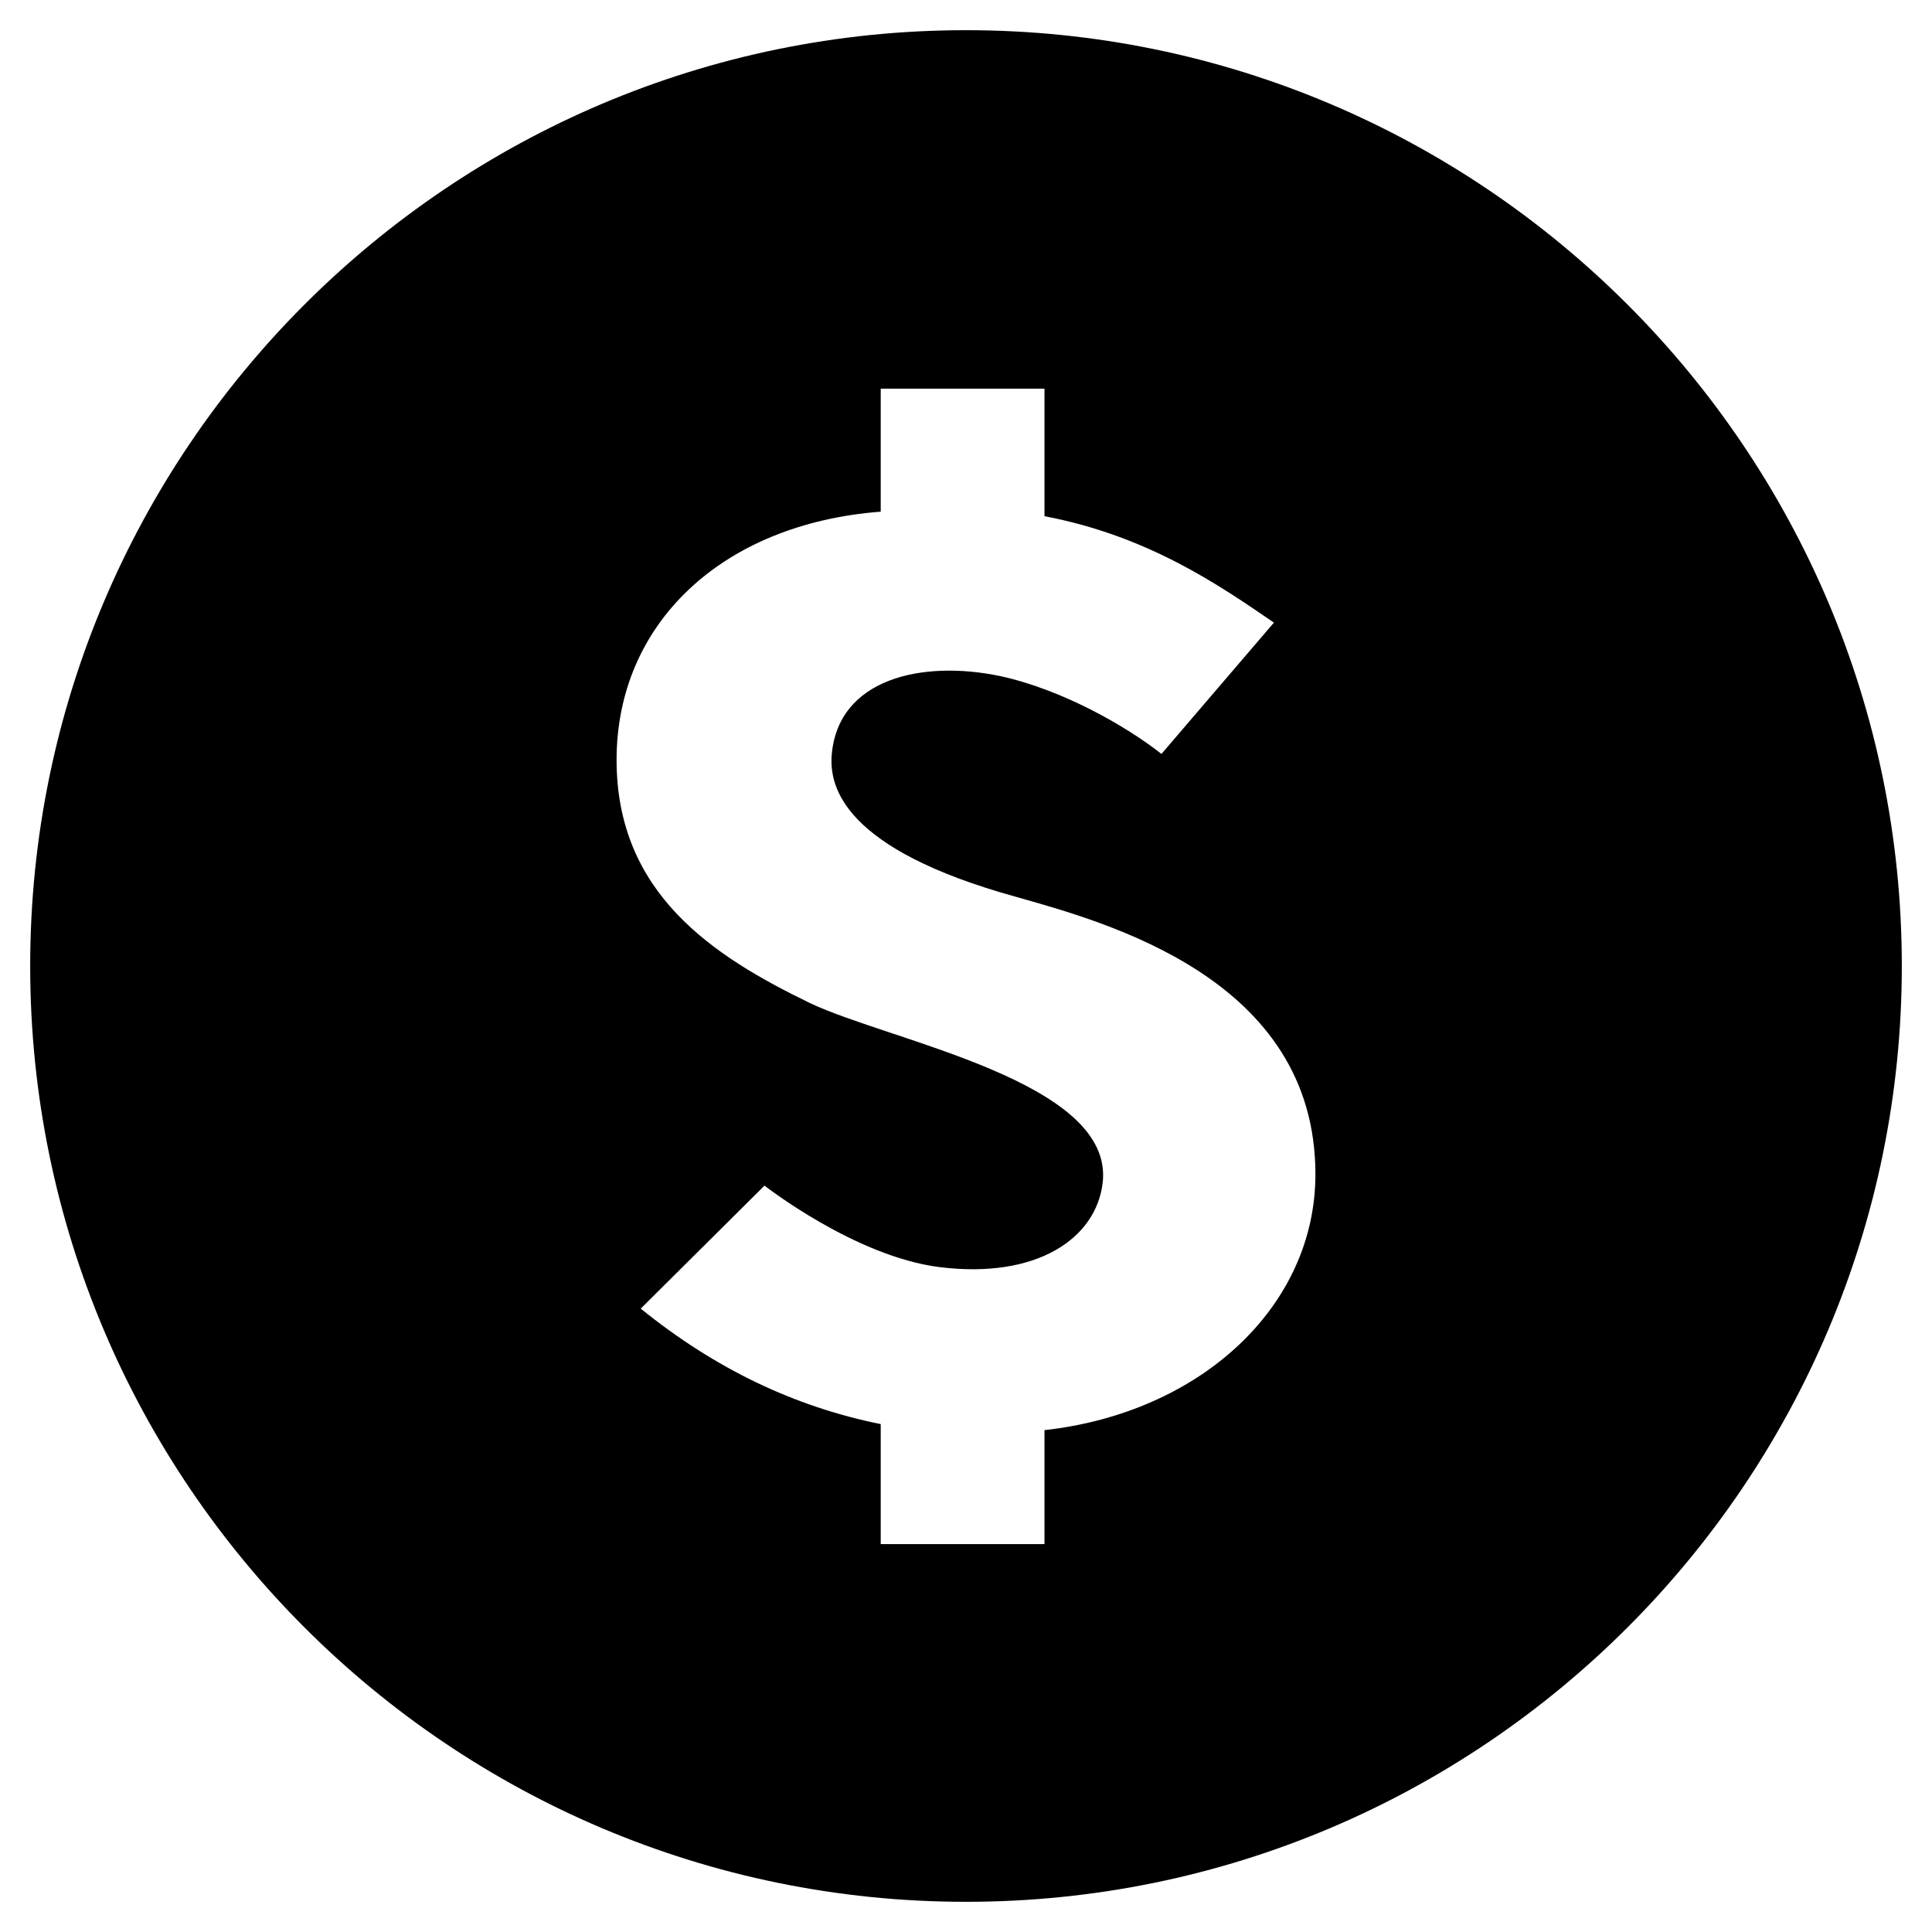
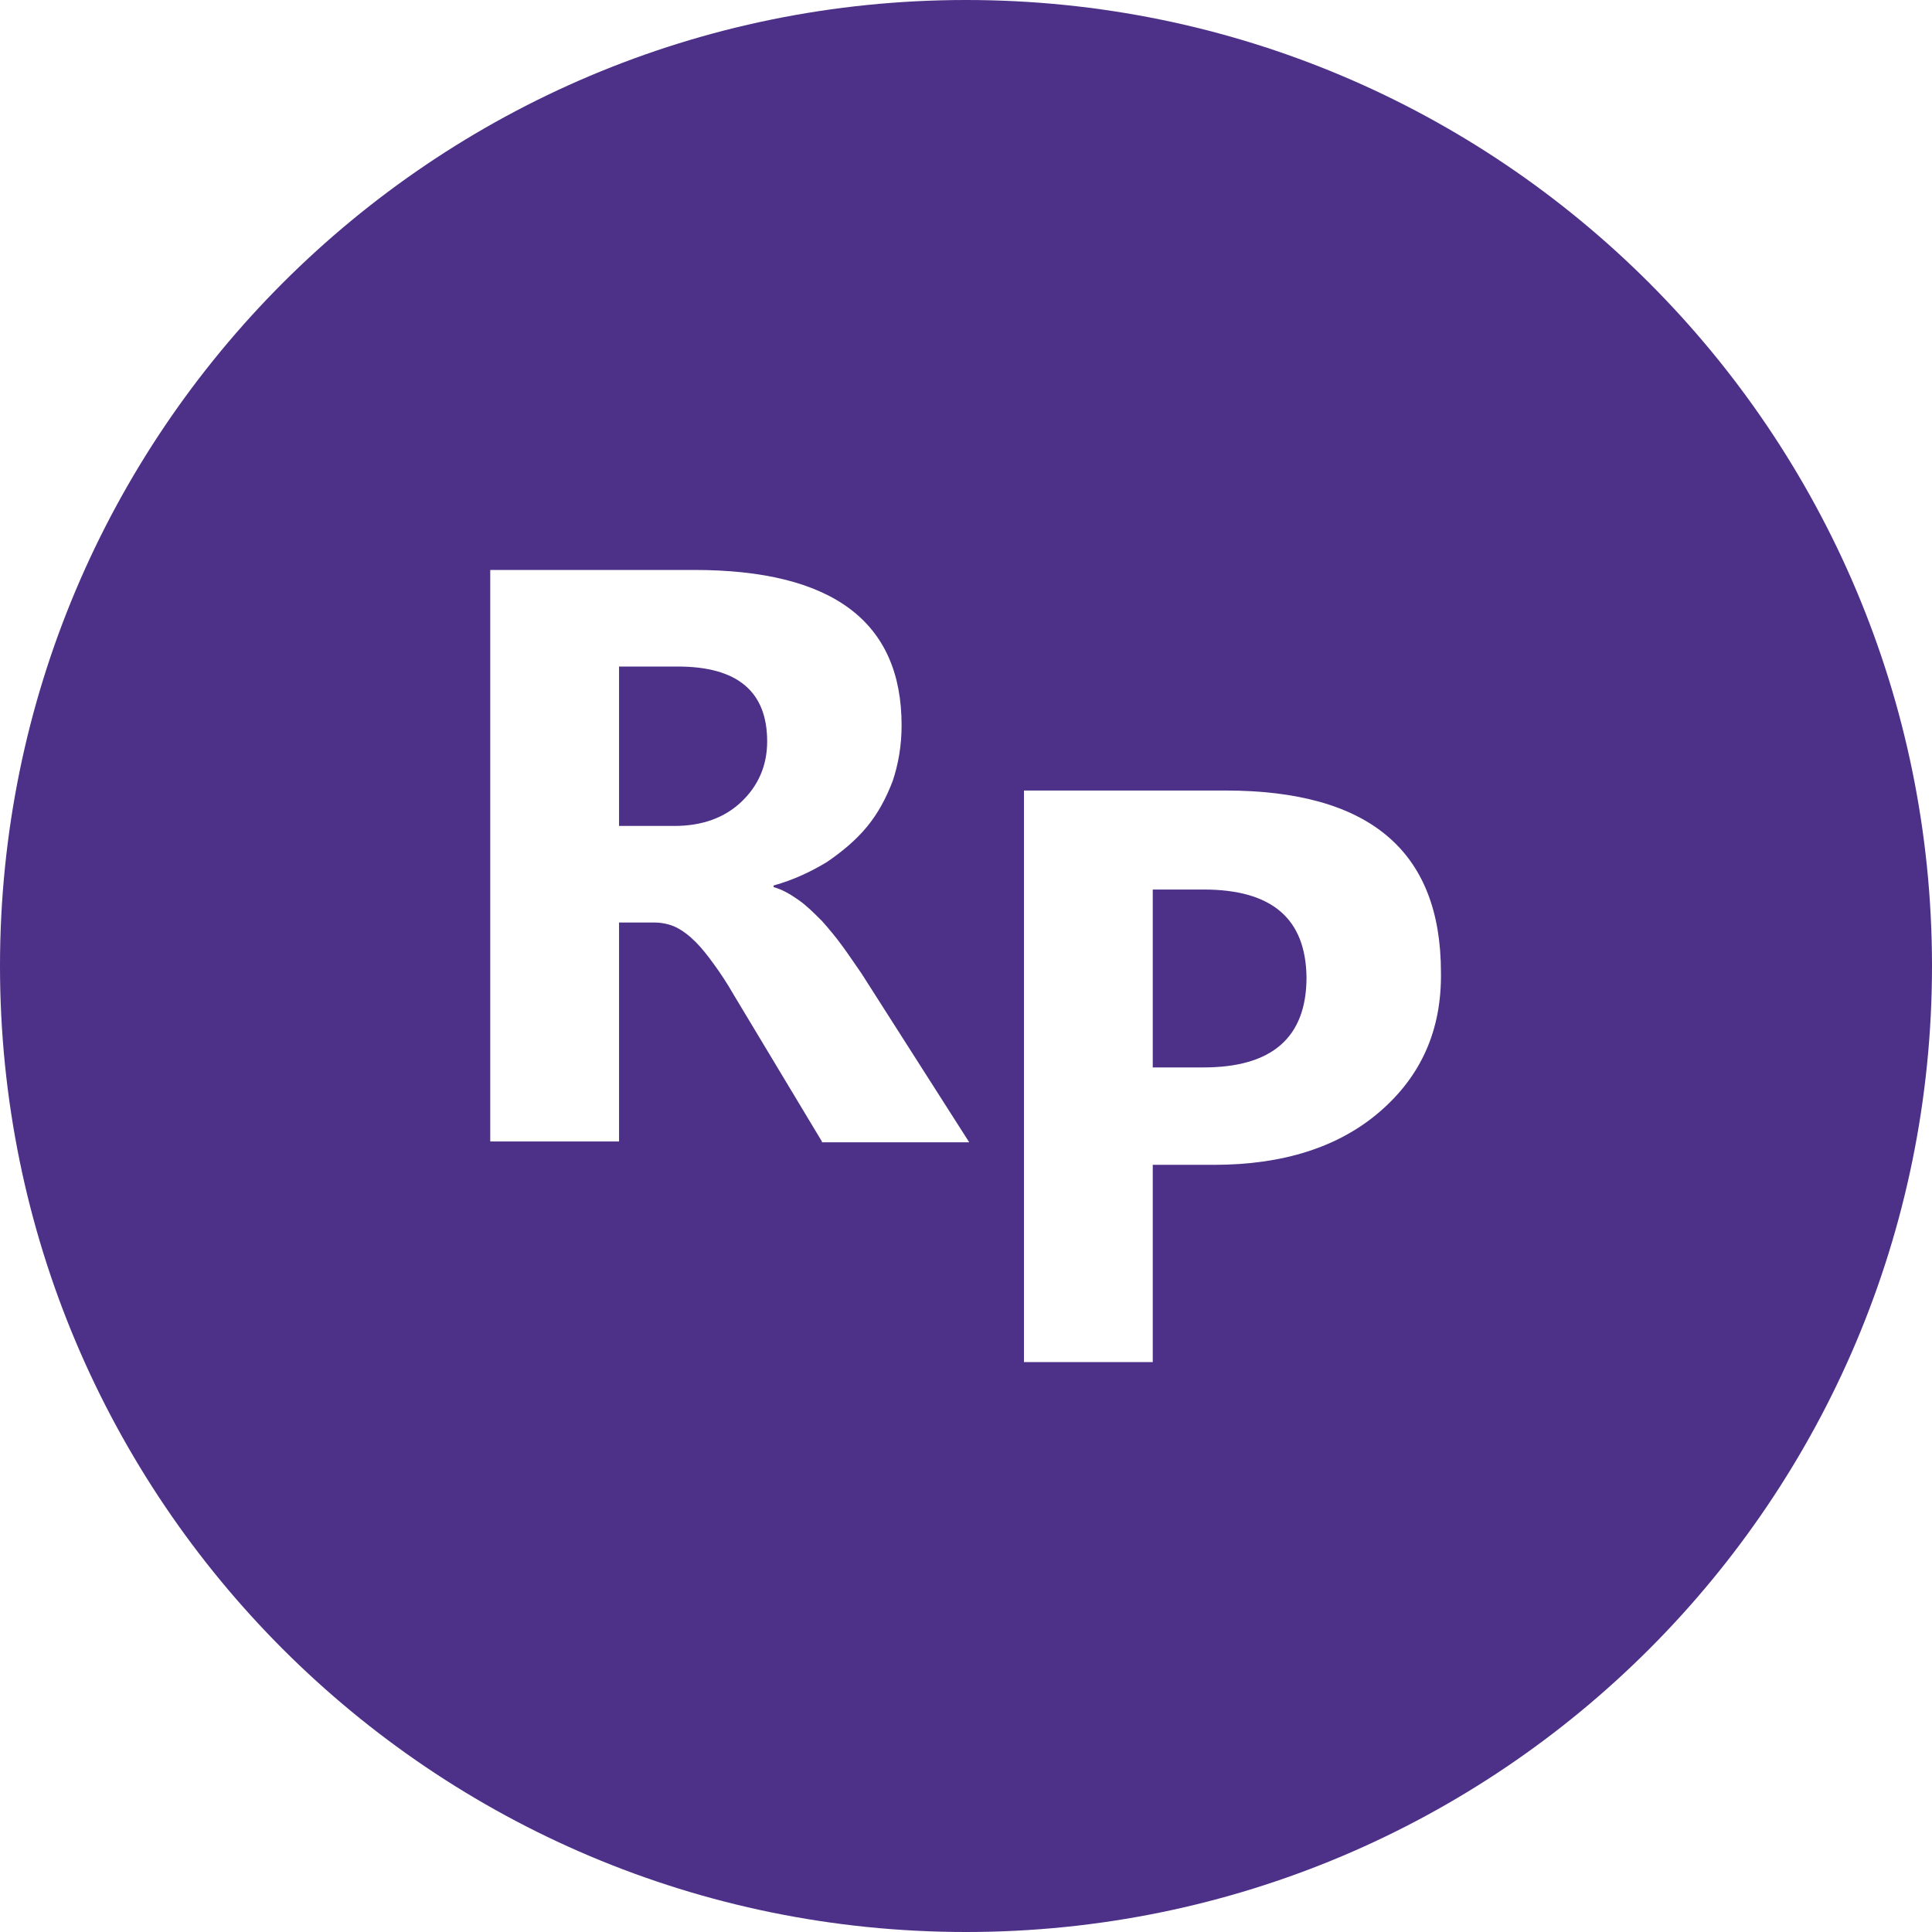
- <svg xmlns="http://www.w3.org/2000/svg" fill="#000000" height="800px" width="800px" version="1.2" baseProfile="tiny" id="Layer_1" viewBox="0 0 256 256" xml:space="preserve">
-   <path d="M252,128c0,68.4-55.6,124-124,124S4,196.4,4,128S59.6,4,128,4S252,59.6,252,128z M174.3,155.6c0-26-27.8-33.4-39.8-36.8  c-22.7-6.3-24.6-14.5-24.3-18.7c0.8-10.2,12-12.7,22.4-10.5c8.2,1.8,16.6,6.6,21.3,10.3l14.9-17.4c-7.3-5-16.7-11.5-30.4-14.1V51.5  h-21.7v16.3c-21,1.6-35,14.8-35,32.9c0,17.7,12.8,26,25.6,32.2c10.7,5.1,40.5,10.4,38.8,23.9c-0.9,7.3-8.7,12.7-21.6,11.1  c-11.2-1.4-23.2-10.8-23.2-10.8l-16.4,16.3c9.9,8,20.4,13,31.8,15.3v15.9h21.7v-15.1C159.1,187.2,174.3,173.1,174.3,155.6z" />
+ <svg xmlns="http://www.w3.org/2000/svg" version="1.1" id="Layer_1" x="0px" y="0px" viewBox="0 0 24 24" enable-background="new 0 0 24 24" xml:space="preserve">
+   <g>
+     <path fill="#4D3087" d="M14.95,11.05h-0.63v2.21h0.63c0.85,0,1.28-0.37,1.28-1.12C16.22,11.41,15.8,11.05,14.95,11.05z" />
+     <path fill="#4D3087" d="M8.42,8.28H7.69v1.98h0.69c0.34,0,0.62-0.1,0.83-0.3c0.21-0.2,0.32-0.45,0.32-0.75   C9.53,8.59,9.16,8.28,8.42,8.28z" />
+     <path fill="#4D3087" d="M12,0C5.37,0,0,5.37,0,12c0,6.63,5.37,12,12,12s12-5.37,12-12C24,5.37,18.63,0,12,0z M10.21,14.18   l-1.1-1.83c-0.08-0.14-0.16-0.26-0.24-0.37c-0.08-0.11-0.15-0.2-0.23-0.28s-0.16-0.14-0.24-0.18c-0.08-0.04-0.18-0.06-0.27-0.06   H7.69v2.72h-1.6v-7.1h2.53c1.72,0,2.58,0.64,2.58,1.93c0,0.25-0.04,0.48-0.11,0.69c-0.08,0.21-0.18,0.4-0.32,0.57   c-0.14,0.17-0.31,0.31-0.5,0.44c-0.2,0.12-0.41,0.22-0.66,0.29v0.02c0.11,0.03,0.21,0.09,0.31,0.16c0.1,0.07,0.19,0.16,0.29,0.26   c0.09,0.1,0.18,0.21,0.26,0.32c0.08,0.11,0.16,0.23,0.23,0.33l1.34,2.1H10.21z M17.14,13.81c-0.51,0.44-1.2,0.66-2.06,0.66h-0.76   v2.45h-1.6v-7.1h2.5c1.79,0,2.68,0.75,2.68,2.26C17.91,12.8,17.65,13.37,17.14,13.81z" />
+   </g>
</svg>
